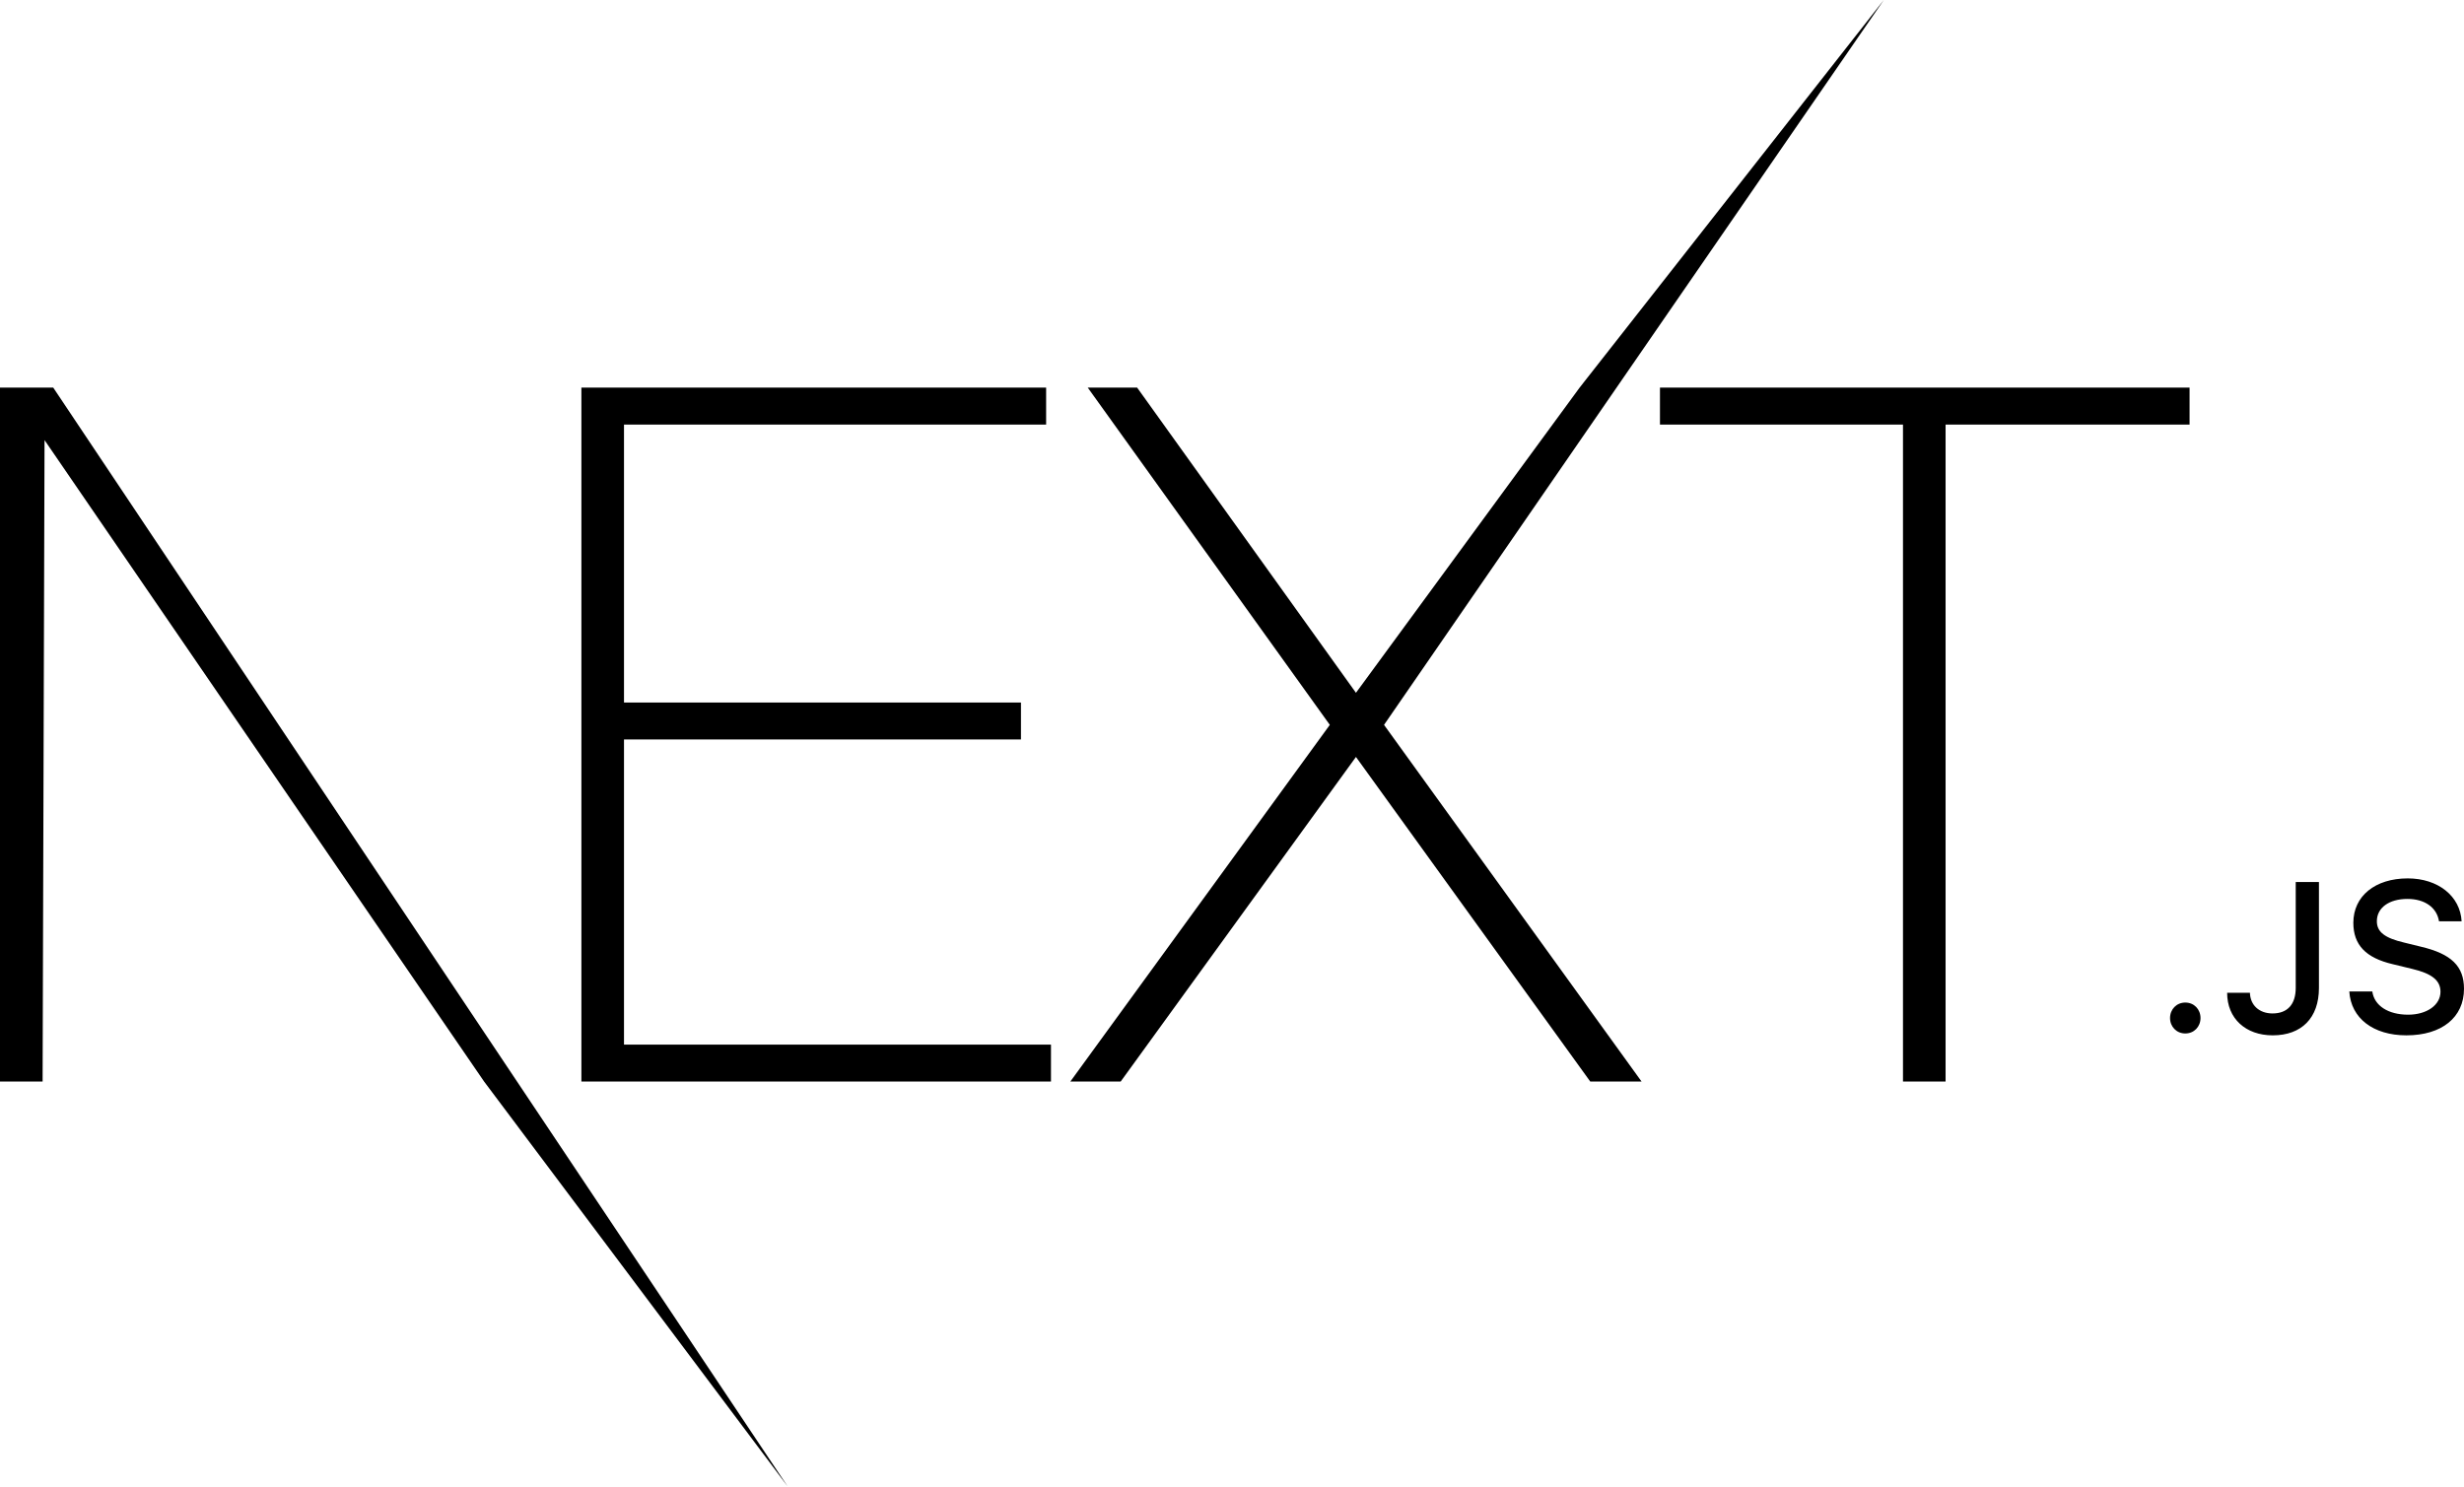
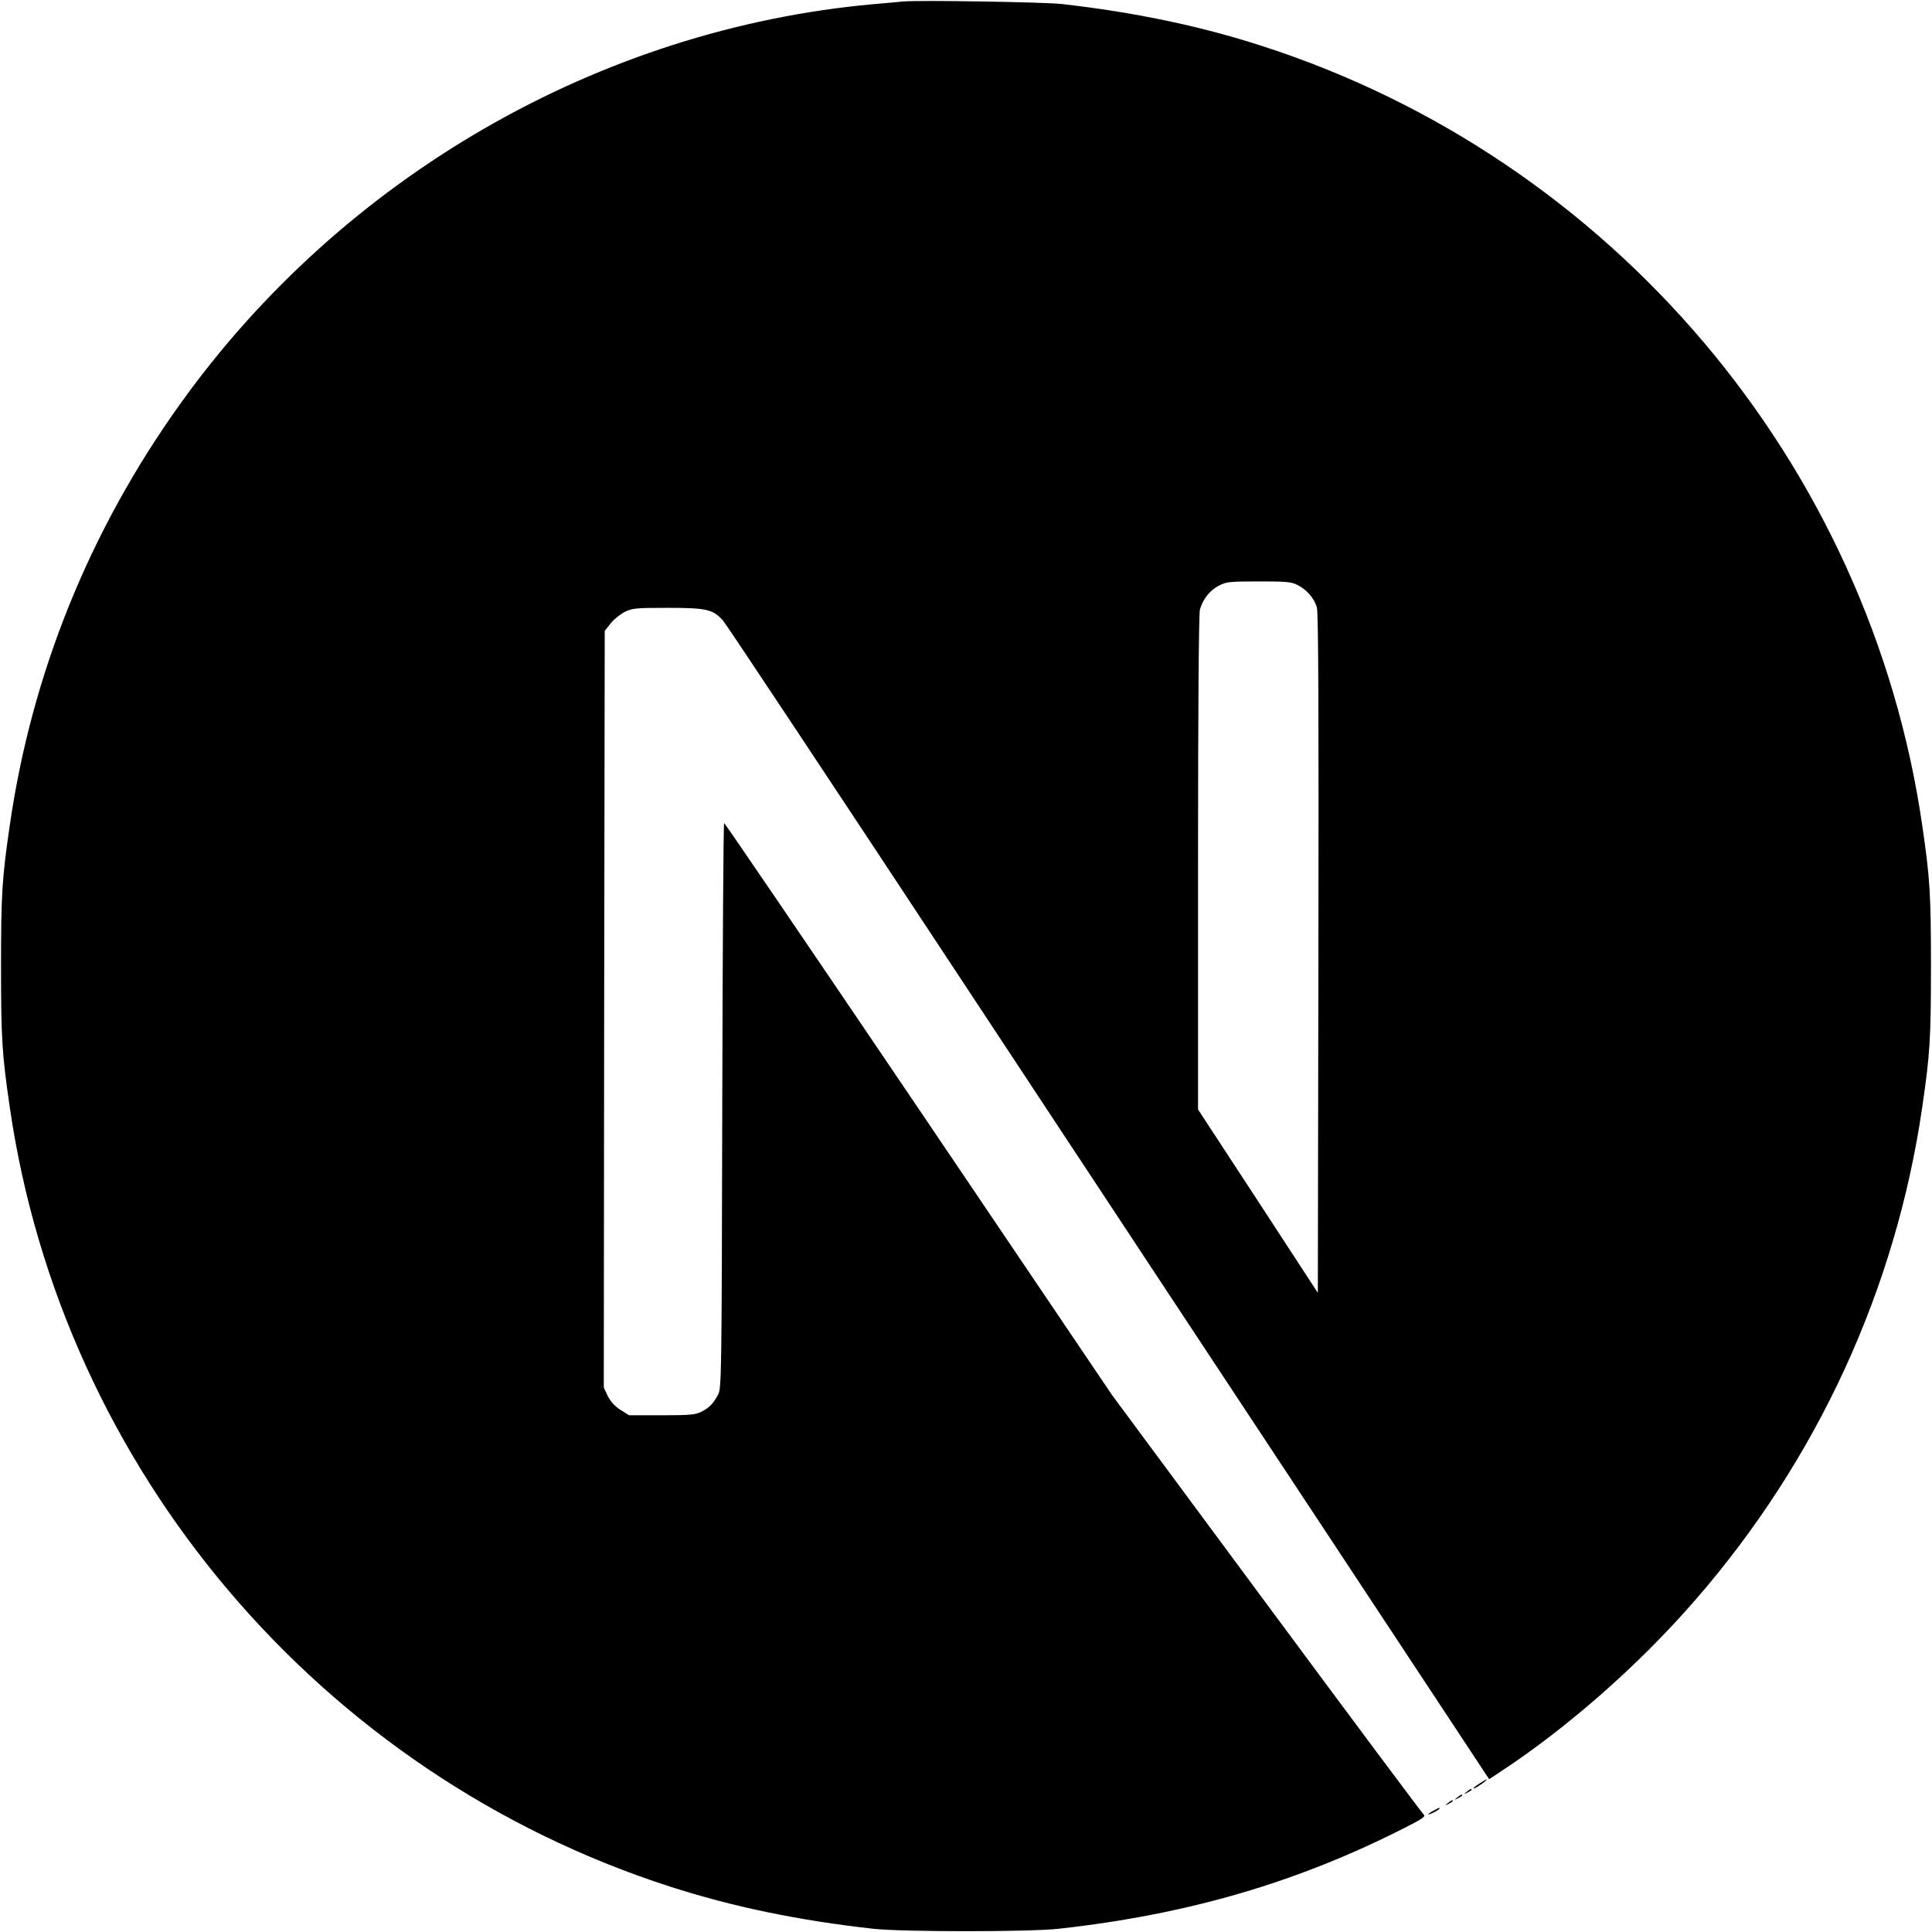
- <svg xmlns="http://www.w3.org/2000/svg" width="512px" height="309px" viewBox="0 0 512 309" version="1.1" preserveAspectRatio="xMidYMid">
-   <g>
-     <path d="M120.81,80.561 L217.378,80.561 L217.378,88.237 L129.662,88.237 L129.662,146.004 L212.148,146.004 L212.148,153.679 L129.662,153.679 L129.662,217.102 L218.384,217.102 L218.384,224.777 L120.81,224.777 L120.81,80.561 Z M226.029,80.561 L236.29,80.561 L281.757,143.984 L328.23,80.561 L391.441,0 L287.591,150.649 L341.106,224.777 L330.443,224.777 L281.757,157.315 L232.869,224.777 L222.408,224.777 L276.325,150.649 L226.029,80.561 Z M344.928,88.237 L344.928,80.561 L454.976,80.561 L454.976,88.237 L404.277,88.237 L404.277,224.777 L395.425,224.777 L395.425,88.237 L344.928,88.237 Z M1.42108547e-14,80.561 L11.065,80.561 L163.646,308.884 L100.592,224.777 L9.254,91.468 L8.852,224.777 L1.42108547e-14,224.777 L1.42108547e-14,80.561 Z M454.084,214.785 C452.275,214.785 450.919,213.384 450.919,211.573 C450.919,209.762 452.275,208.361 454.084,208.361 C455.914,208.361 457.249,209.762 457.249,211.573 C457.249,213.384 455.914,214.785 454.084,214.785 Z M462.782,206.335 L467.519,206.335 C467.583,208.9 469.456,210.625 472.212,210.625 C475.291,210.625 477.035,208.771 477.035,205.3 L477.035,183.31 L481.858,183.31 L481.858,205.321 C481.858,211.573 478.241,215.174 472.255,215.174 C466.636,215.174 462.782,211.681 462.782,206.335 Z M488.166,206.054 L492.946,206.054 C493.355,209.008 496.24,210.883 500.395,210.883 C504.271,210.883 507.113,208.878 507.113,206.119 C507.113,203.748 505.304,202.325 501.192,201.355 L497.187,200.385 C491.568,199.069 489.006,196.353 489.006,191.783 C489.006,186.242 493.527,182.556 500.309,182.556 C506.617,182.556 511.225,186.242 511.505,191.481 L506.811,191.481 C506.359,188.614 503.862,186.824 500.244,186.824 C496.434,186.824 493.893,188.657 493.893,191.459 C493.893,193.68 495.529,194.952 499.577,195.9 L503,196.741 C509.373,198.229 512,200.816 512,205.494 C512,211.444 507.393,215.174 500.029,215.174 C493.14,215.174 488.511,211.616 488.166,206.054 Z" fill="#000000" fill-rule="nonzero" />
-   </g>
+ <svg xmlns="http://www.w3.org/2000/svg" height="1024pt" viewBox=".5 -.2 1023 1024.1" width="1024pt">
+   <path d="m478.5.6c-2.2.2-9.2.9-15.5 1.4-145.3 13.1-281.4 91.5-367.6 212-48 67-78.7 143-90.3 223.5-4.1 28.1-4.6 36.4-4.6 74.5s.5 46.4 4.6 74.5c27.8 192.1 164.5 353.5 349.9 413.3 33.2 10.7 68.2 18 108 22.4 15.5 1.7 82.5 1.7 98 0 68.7-7.6 126.9-24.6 184.3-53.9 8.8-4.5 10.5-5.7 9.3-6.7-.8-.6-38.3-50.9-83.3-111.7l-81.8-110.5-102.5-151.7c-56.4-83.4-102.8-151.6-103.2-151.6-.4-.1-.8 67.3-1 149.6-.3 144.1-.4 149.9-2.2 153.3-2.6 4.9-4.6 6.9-8.8 9.1-3.2 1.6-6 1.9-21.1 1.9h-17.3l-4.6-2.9c-3-1.9-5.2-4.4-6.7-7.3l-2.1-4.5.2-200.5.3-200.6 3.1-3.9c1.6-2.1 5-4.8 7.4-6.1 4.1-2 5.7-2.2 23-2.2 20.4 0 23.8.8 29.1 6.6 1.5 1.6 57 85.2 123.4 185.9s157.2 238.2 201.8 305.7l81 122.7 4.1-2.7c36.3-23.6 74.7-57.2 105.1-92.2 64.7-74.3 106.4-164.9 120.4-261.5 4.1-28.1 4.6-36.4 4.6-74.5s-.5-46.4-4.6-74.5c-27.8-192.1-164.5-353.5-349.9-413.3-32.7-10.6-67.5-17.9-106.5-22.3-9.6-1-75.7-2.1-84-1.3zm209.4 309.4c4.8 2.4 8.7 7 10.1 11.8.8 2.6 1 58.2.8 183.5l-.3 179.8-31.7-48.6-31.8-48.6v-130.7c0-84.5.4-132 1-134.3 1.6-5.6 5.1-10 9.9-12.6 4.1-2.1 5.6-2.3 21.3-2.3 14.8 0 17.4.2 20.7 2z" />
+   <path d="m784.3 945.1c-3.5 2.2-4.6 3.7-1.5 2 2.2-1.3 5.8-4 5.2-4.1-.3 0-2 1-3.7 2.1zm-6.9 4.5c-1.8 1.4-1.8 1.5.4.4 1.2-.6 2.2-1.3 2.2-1.5 0-.8-.5-.6-2.6 1.1zm-5 3c-1.8 1.4-1.8 1.5.4.4 1.2-.6 2.2-1.3 2.2-1.5 0-.8-.5-.6-2.6 1.1zm-5 3c-1.8 1.4-1.8 1.5.4.4 1.2-.6 2.2-1.3 2.2-1.5 0-.8-.5-.6-2.6 1.1zm-7.6 4c-3.8 2-3.6 2.8.2.9 1.7-.9 3-1.8 3-2 0-.7-.1-.6-3.2 1.1z" />
</svg>
